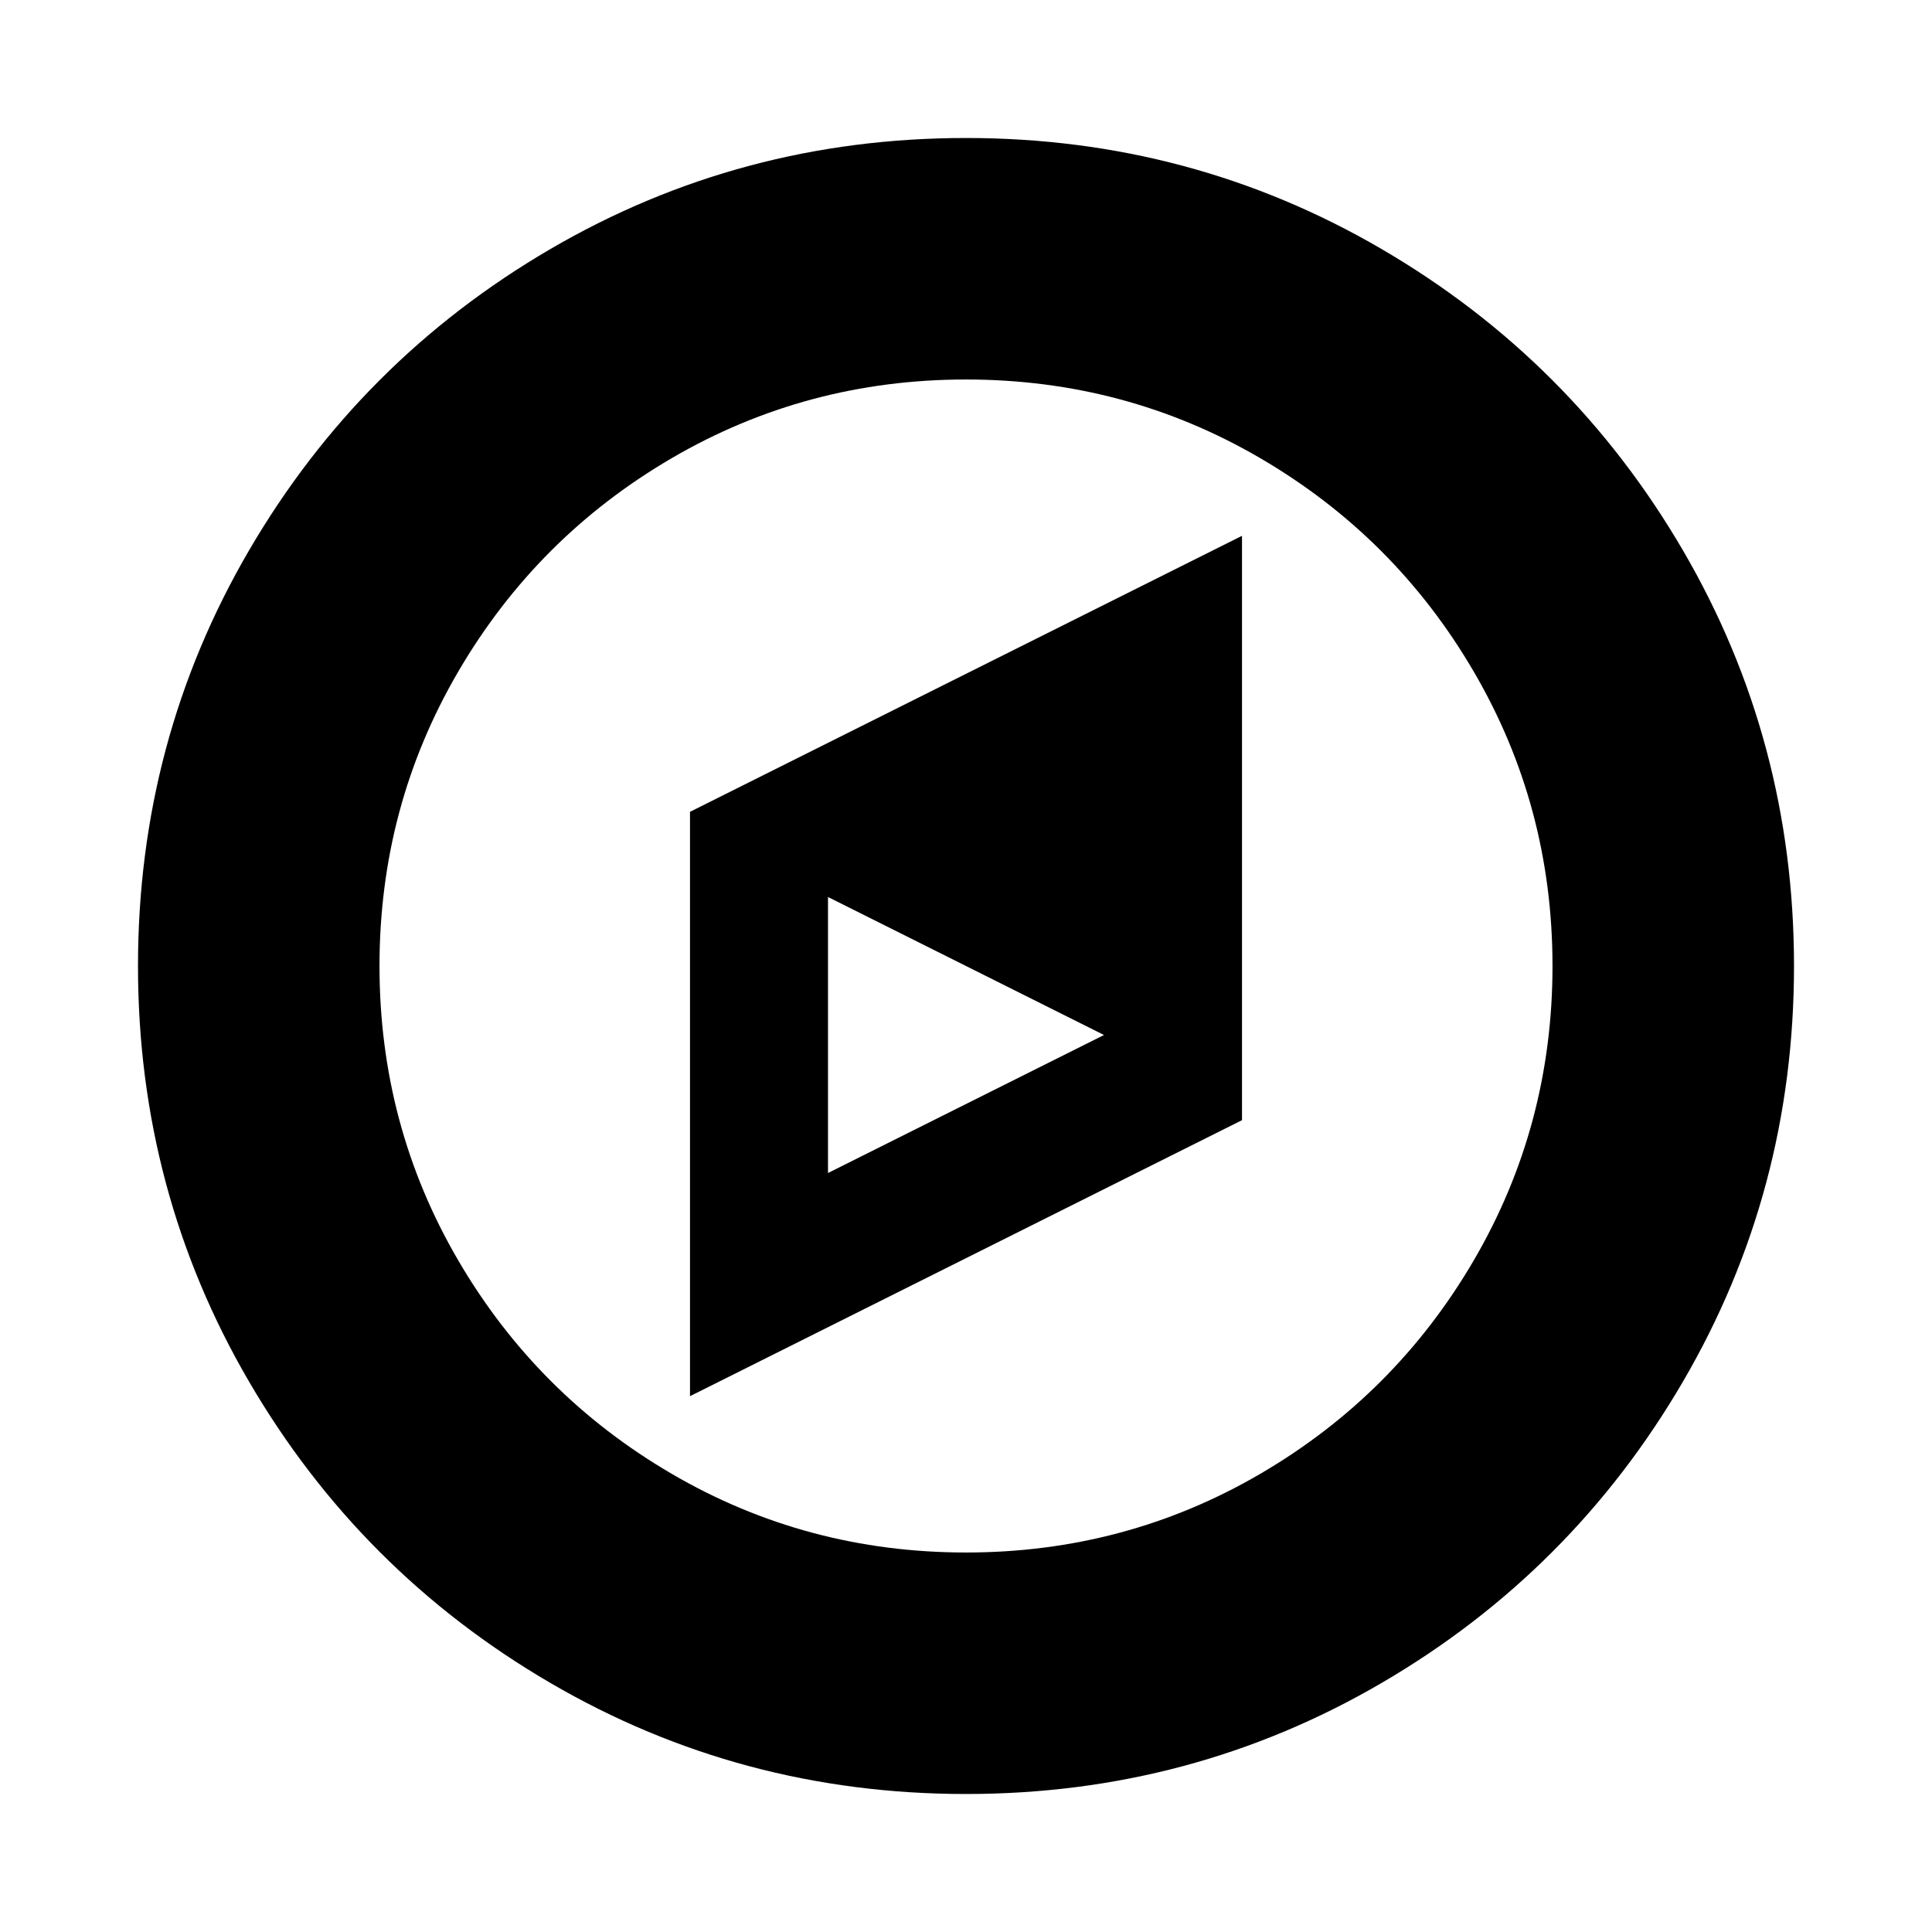
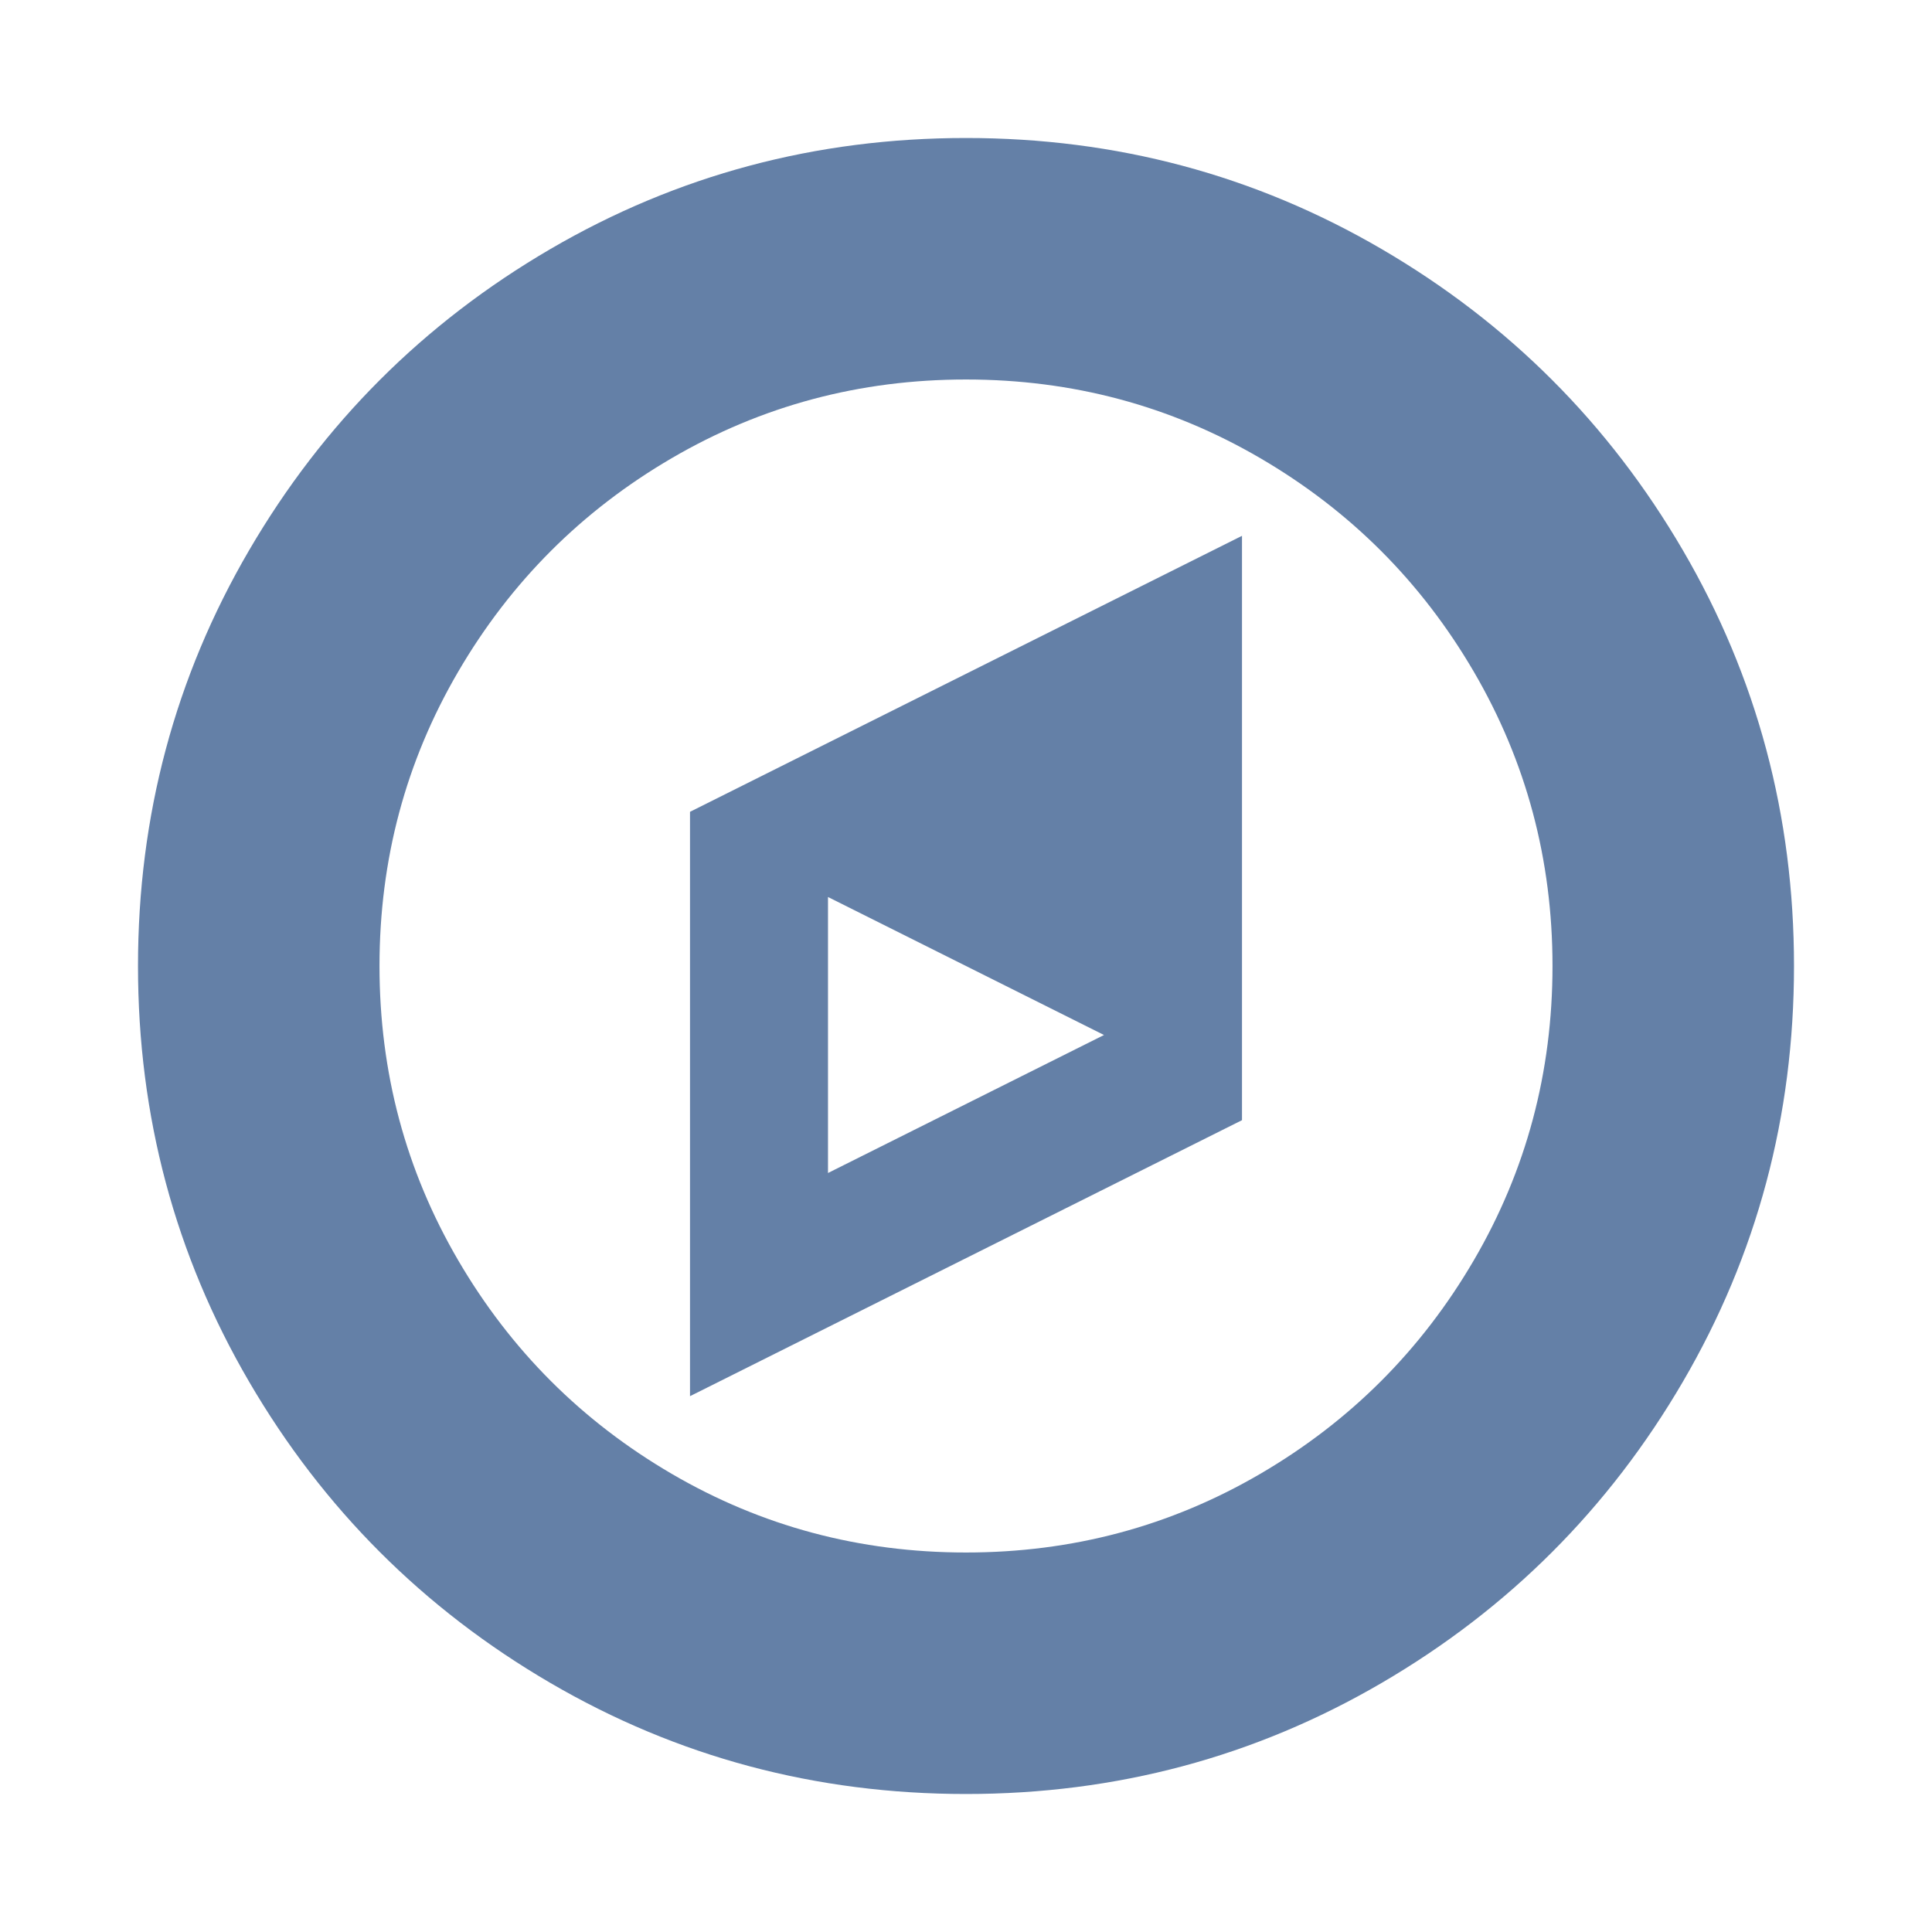
- <svg xmlns="http://www.w3.org/2000/svg" width="1792" height="1792" viewBox="0 0 1792 1792">
+ <svg xmlns="http://www.w3.org/2000/svg" width="1792" height="1792" viewBox="0 0 1792 1792" fill="rgb(100,128,167)">
  <path d="M768 1088l256-128-256-128v256zm384-591v542l-512 256v-542zm288 399q0-148-73-273t-198-198-273-73-273 73-198 198-73 273 73 273 198 198 273 73 273-73 198-198 73-273zm224 0q0 209-103 385.5t-279.5 279.5-385.5 103-385.5-103-279.5-279.5-103-385.5 103-385.5 279.5-279.5 385.5-103 385.5 103 279.5 279.5 103 385.5z" />
</svg>
